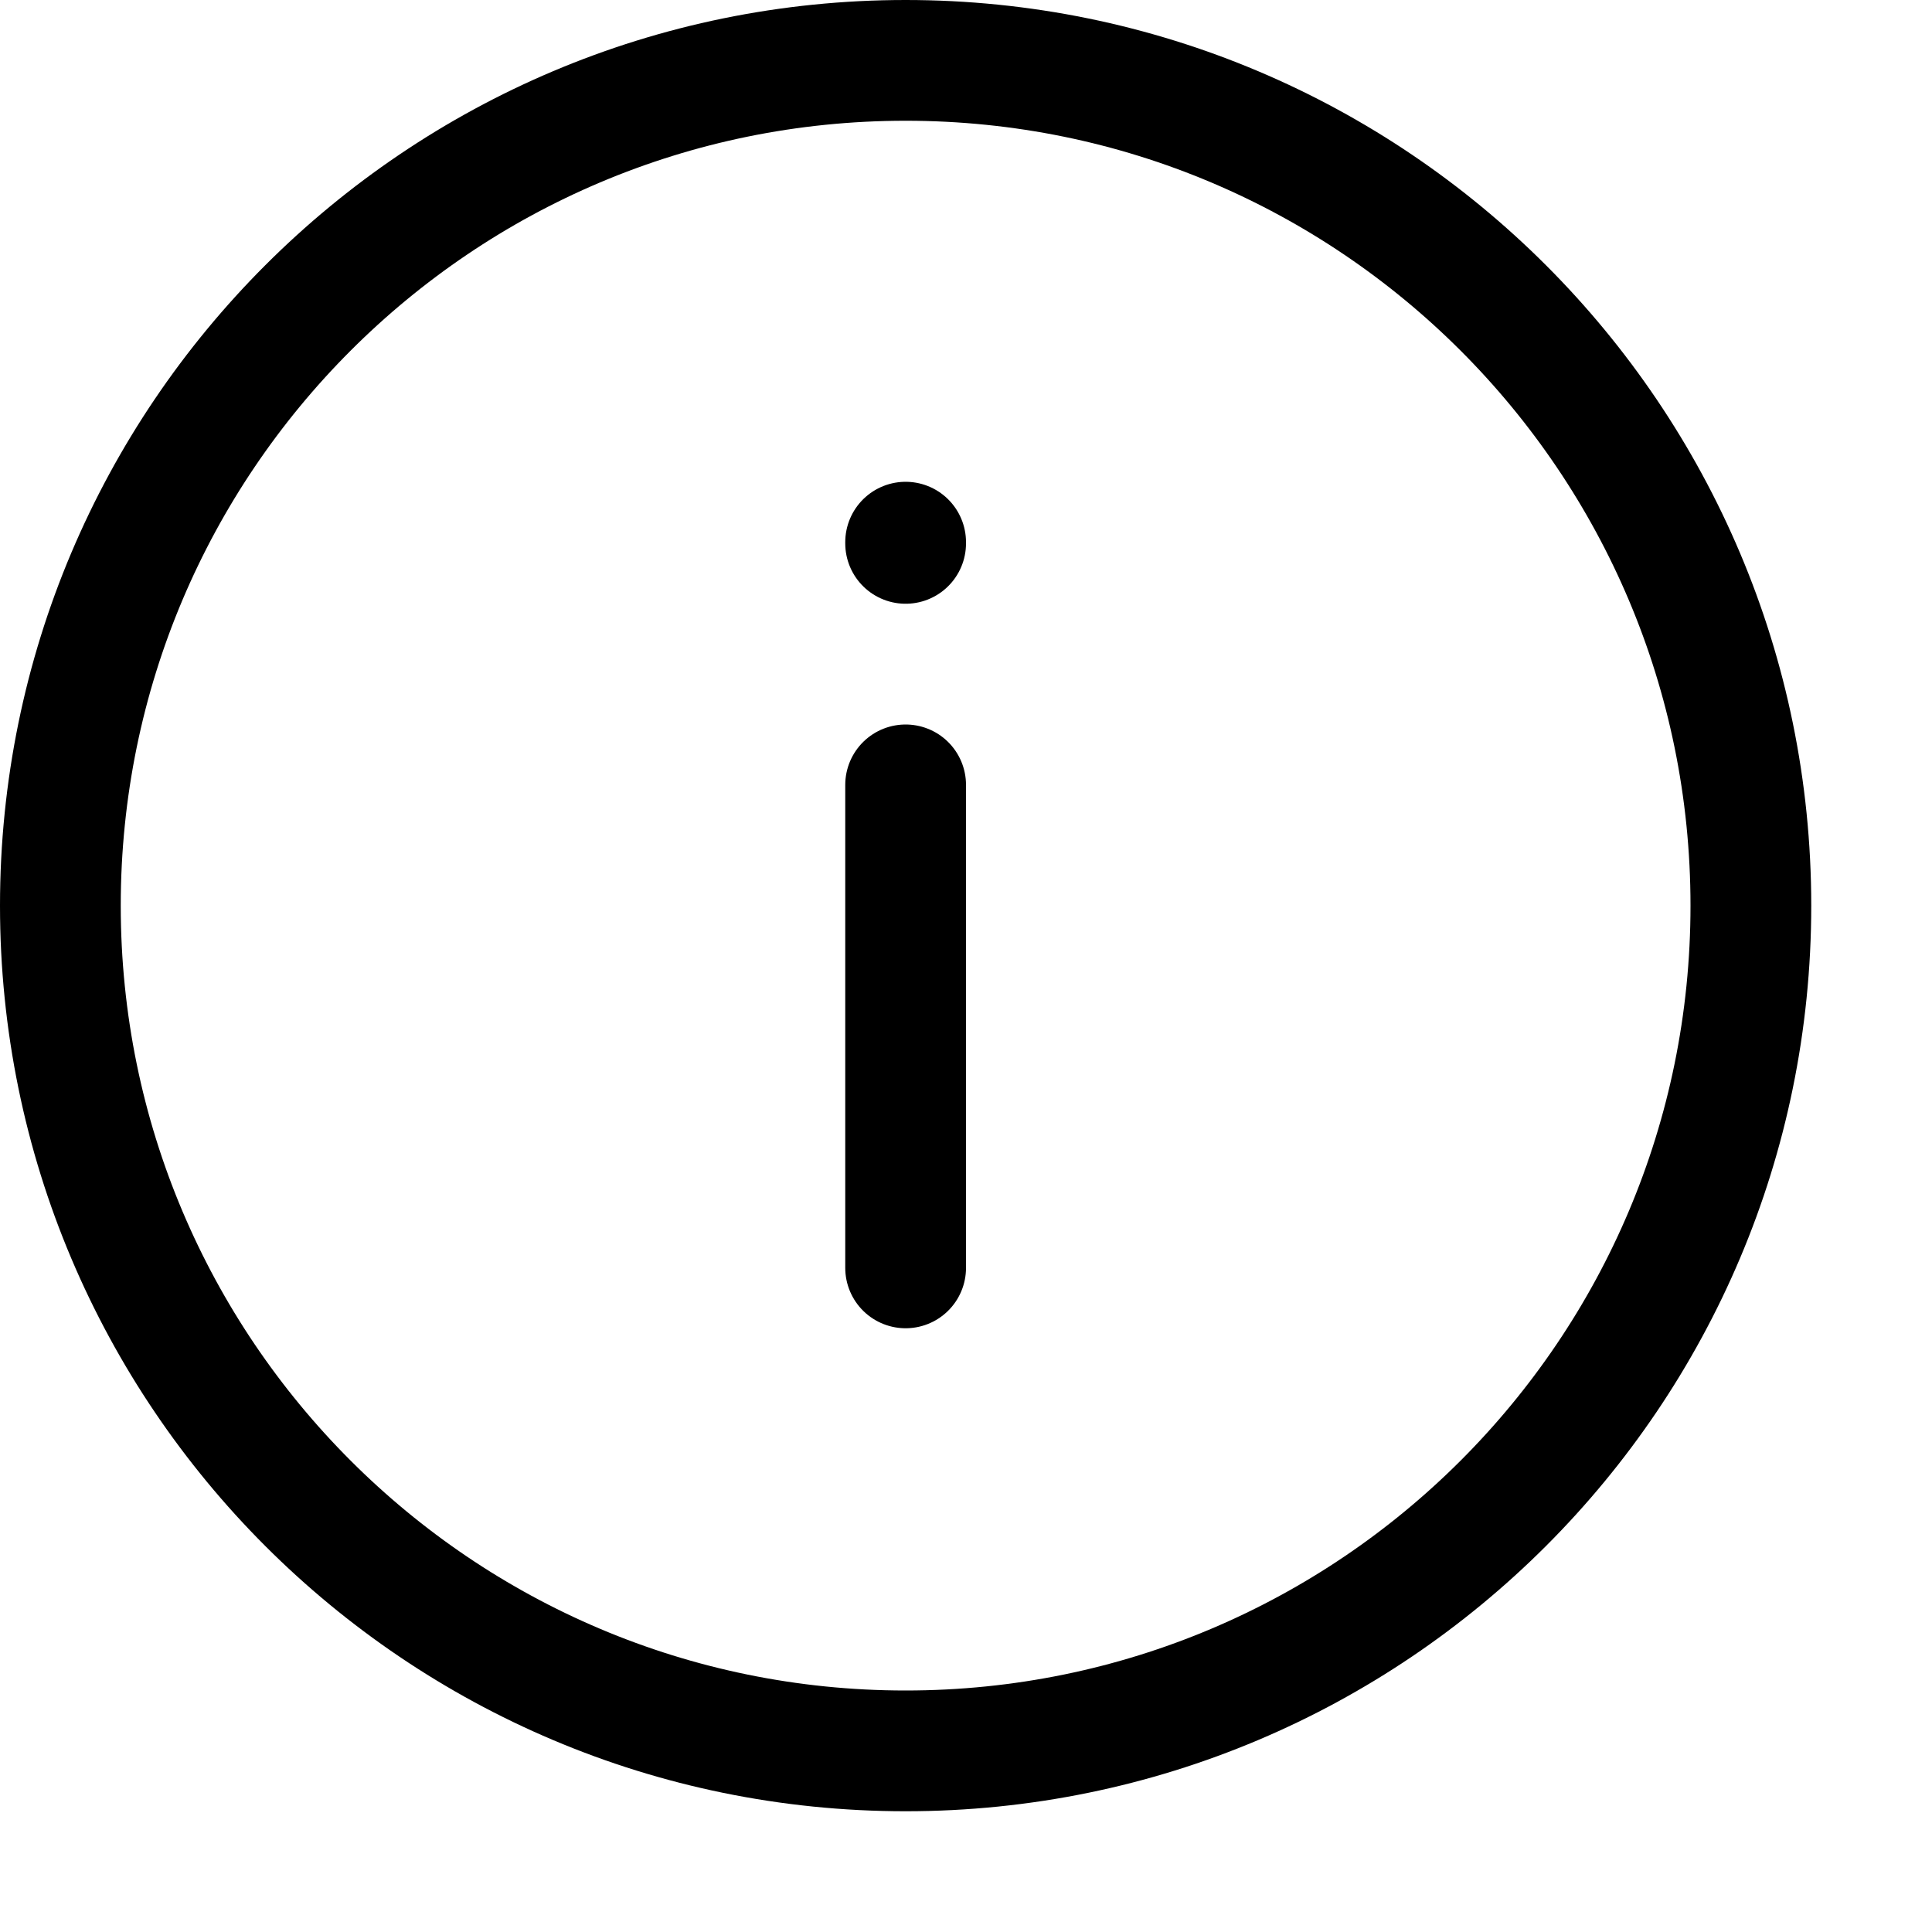
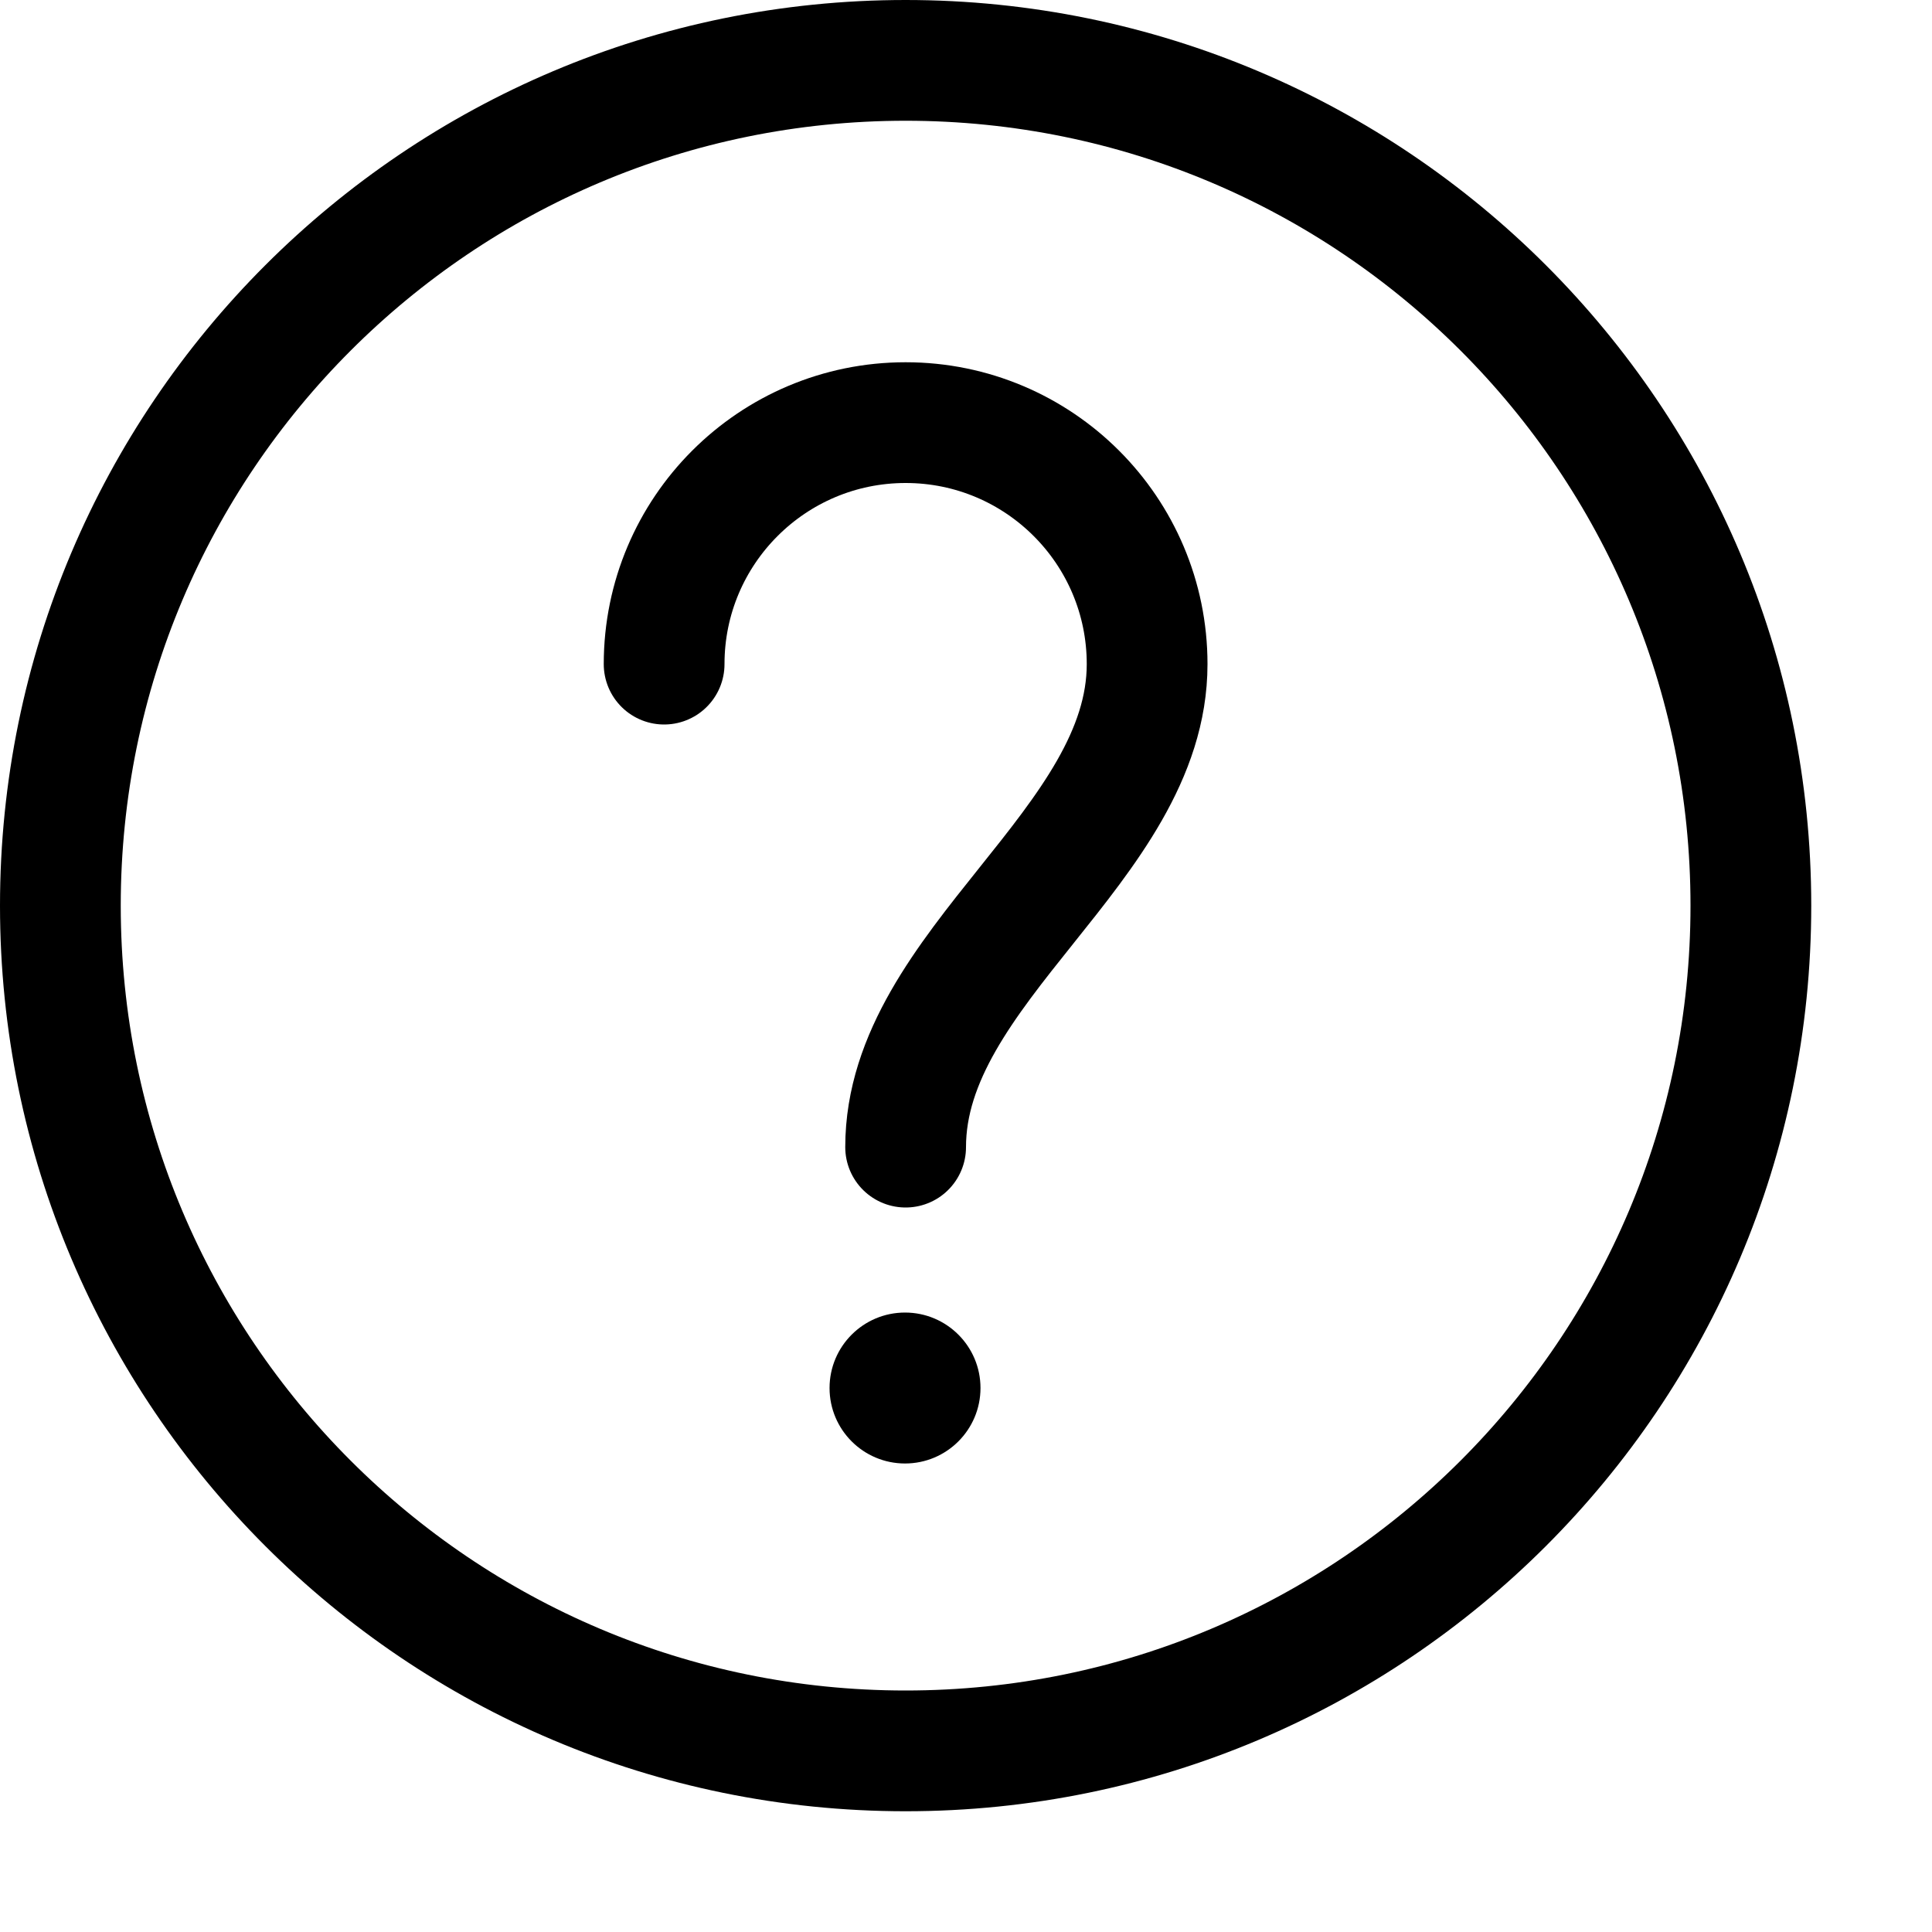
<svg xmlns="http://www.w3.org/2000/svg" fill="none" viewBox="0 0 16 16">
  <circle cx="7.5" cy="7.5" r="7" stroke="currentColor" />
-   <path stroke="currentColor" stroke-linecap="round" stroke-linejoin="round" d="M7.5 10.5v-4m0-2v-.01" />
+   <path fill="currentColor" d="M8.12 11.495a.625.625 0 1 1-1.25 0 .625.625 0 0 1 1.25 0Z" />
+   <path stroke="currentColor" stroke-linecap="round" d="M7.5 9.5c0-1.5 2-2.5 2-4a2 2 0 1 0-4 0" />
</svg>
